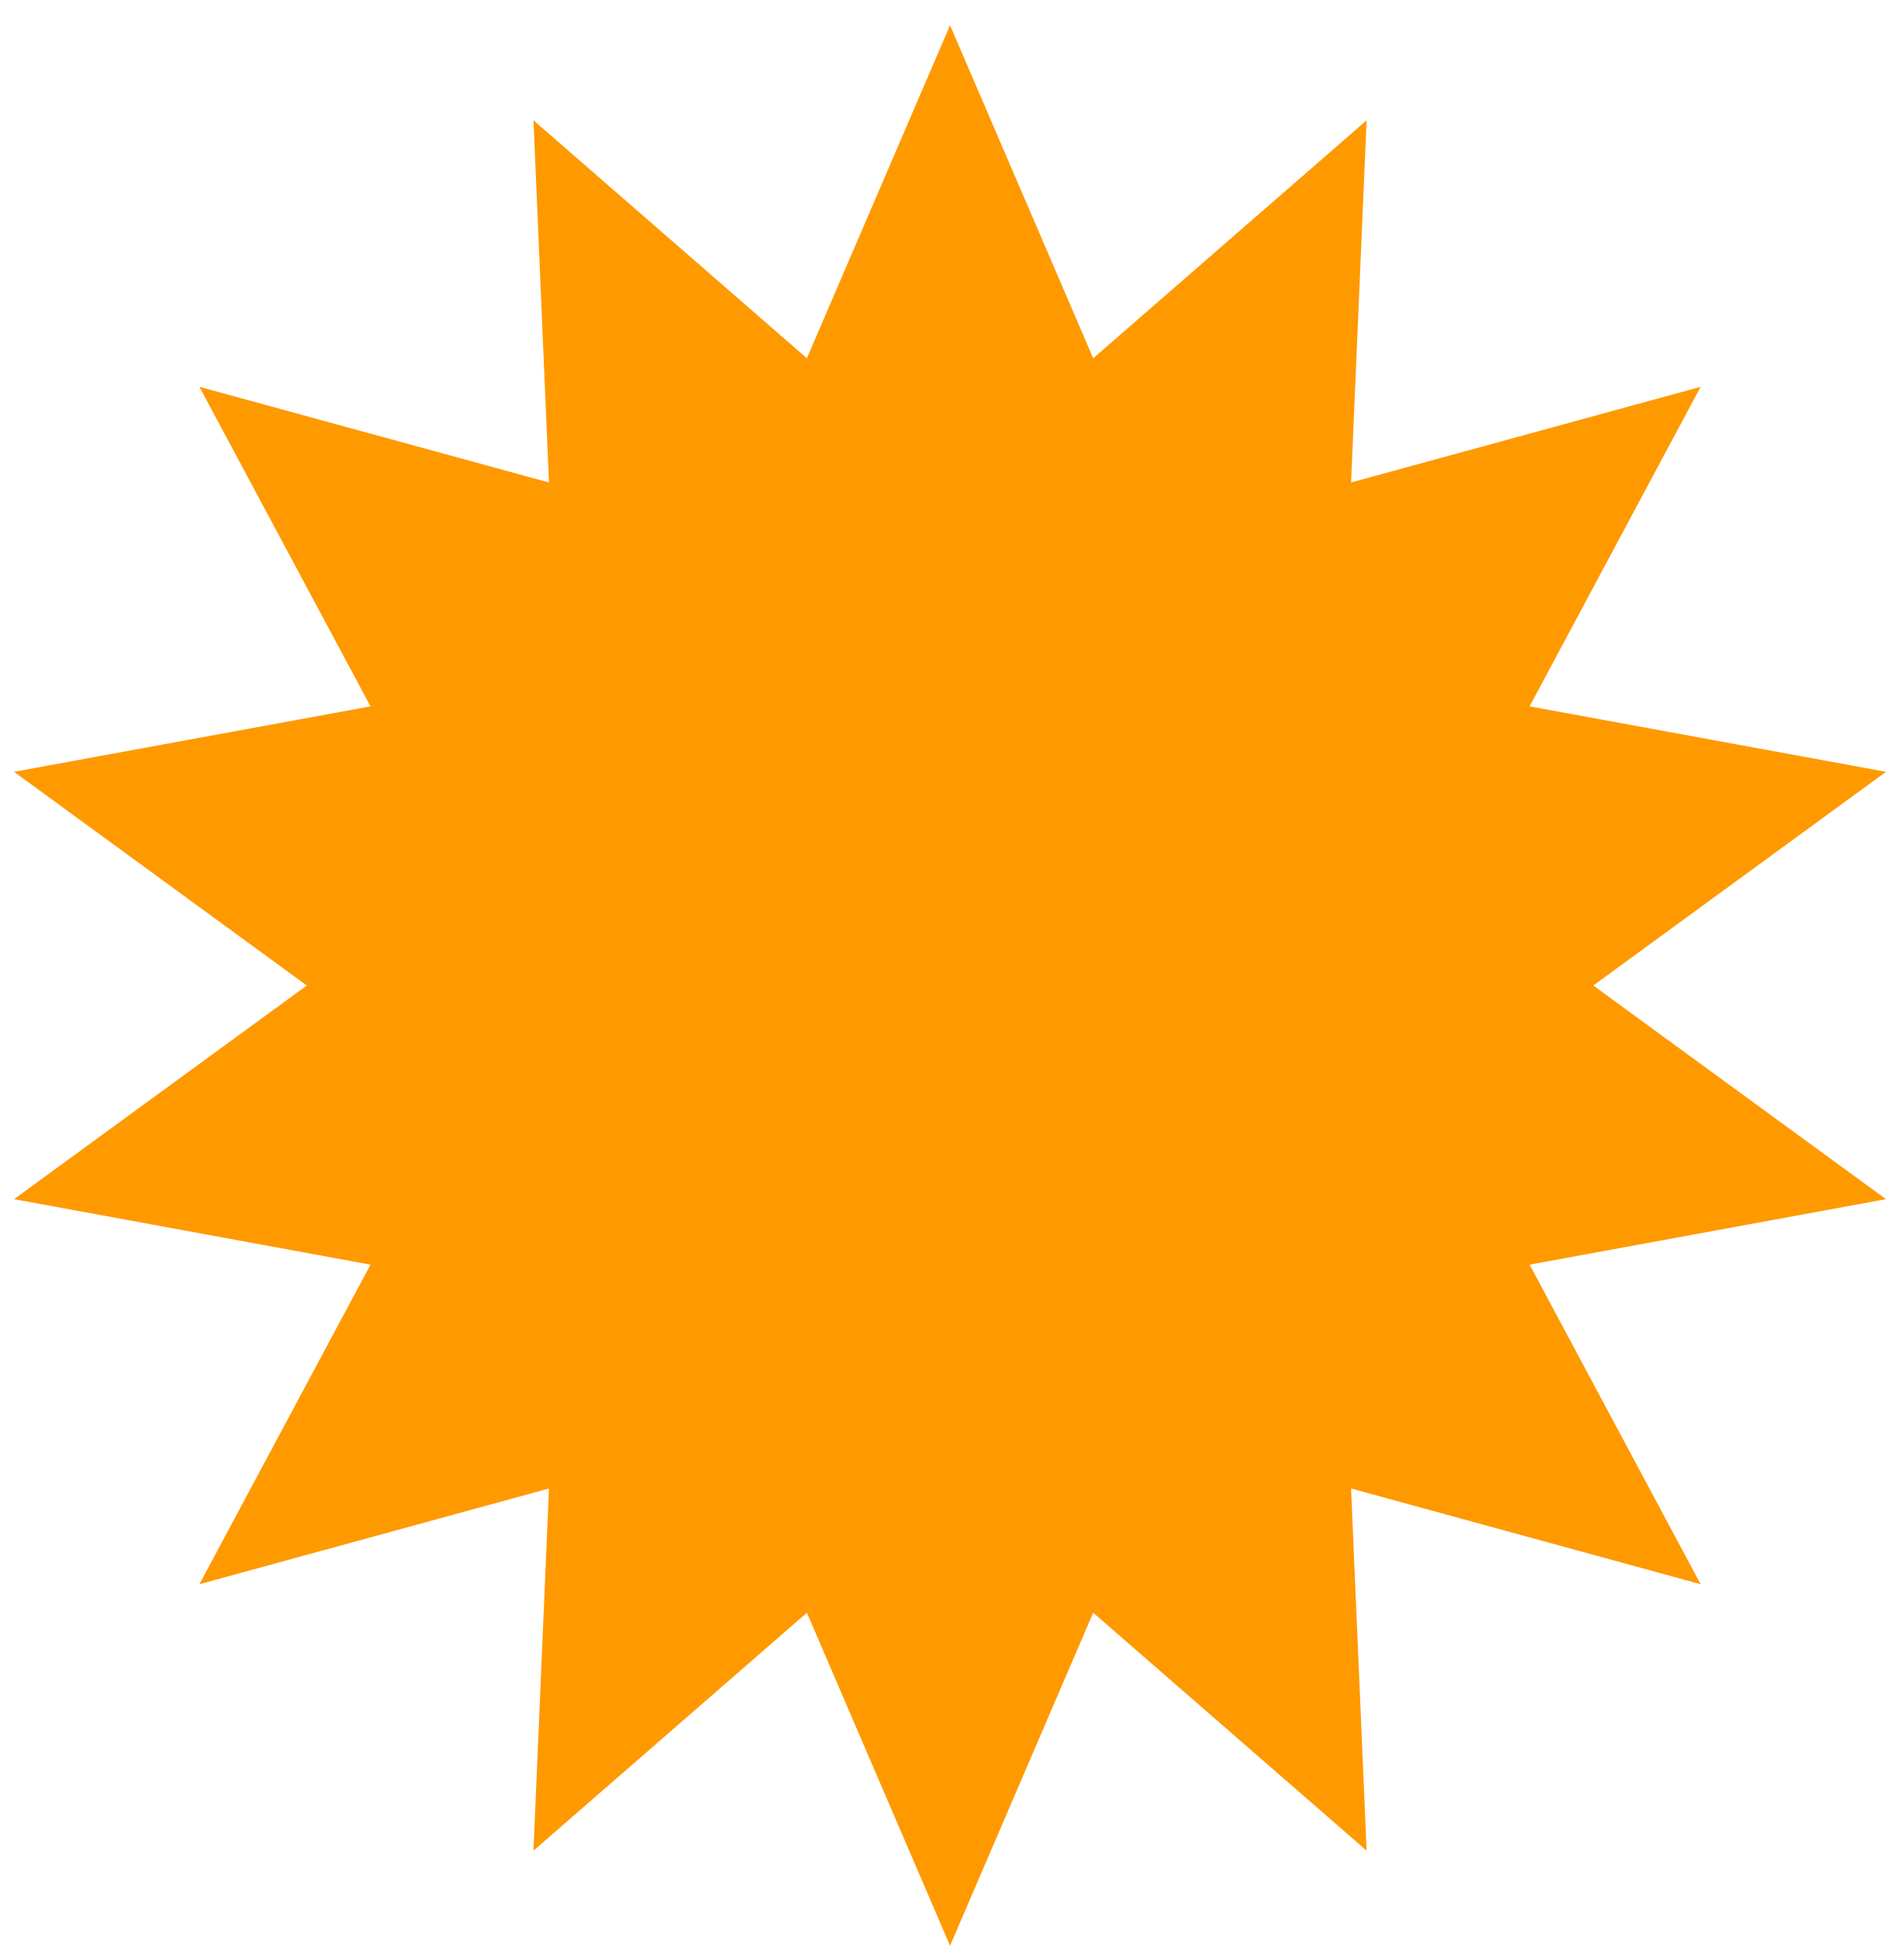
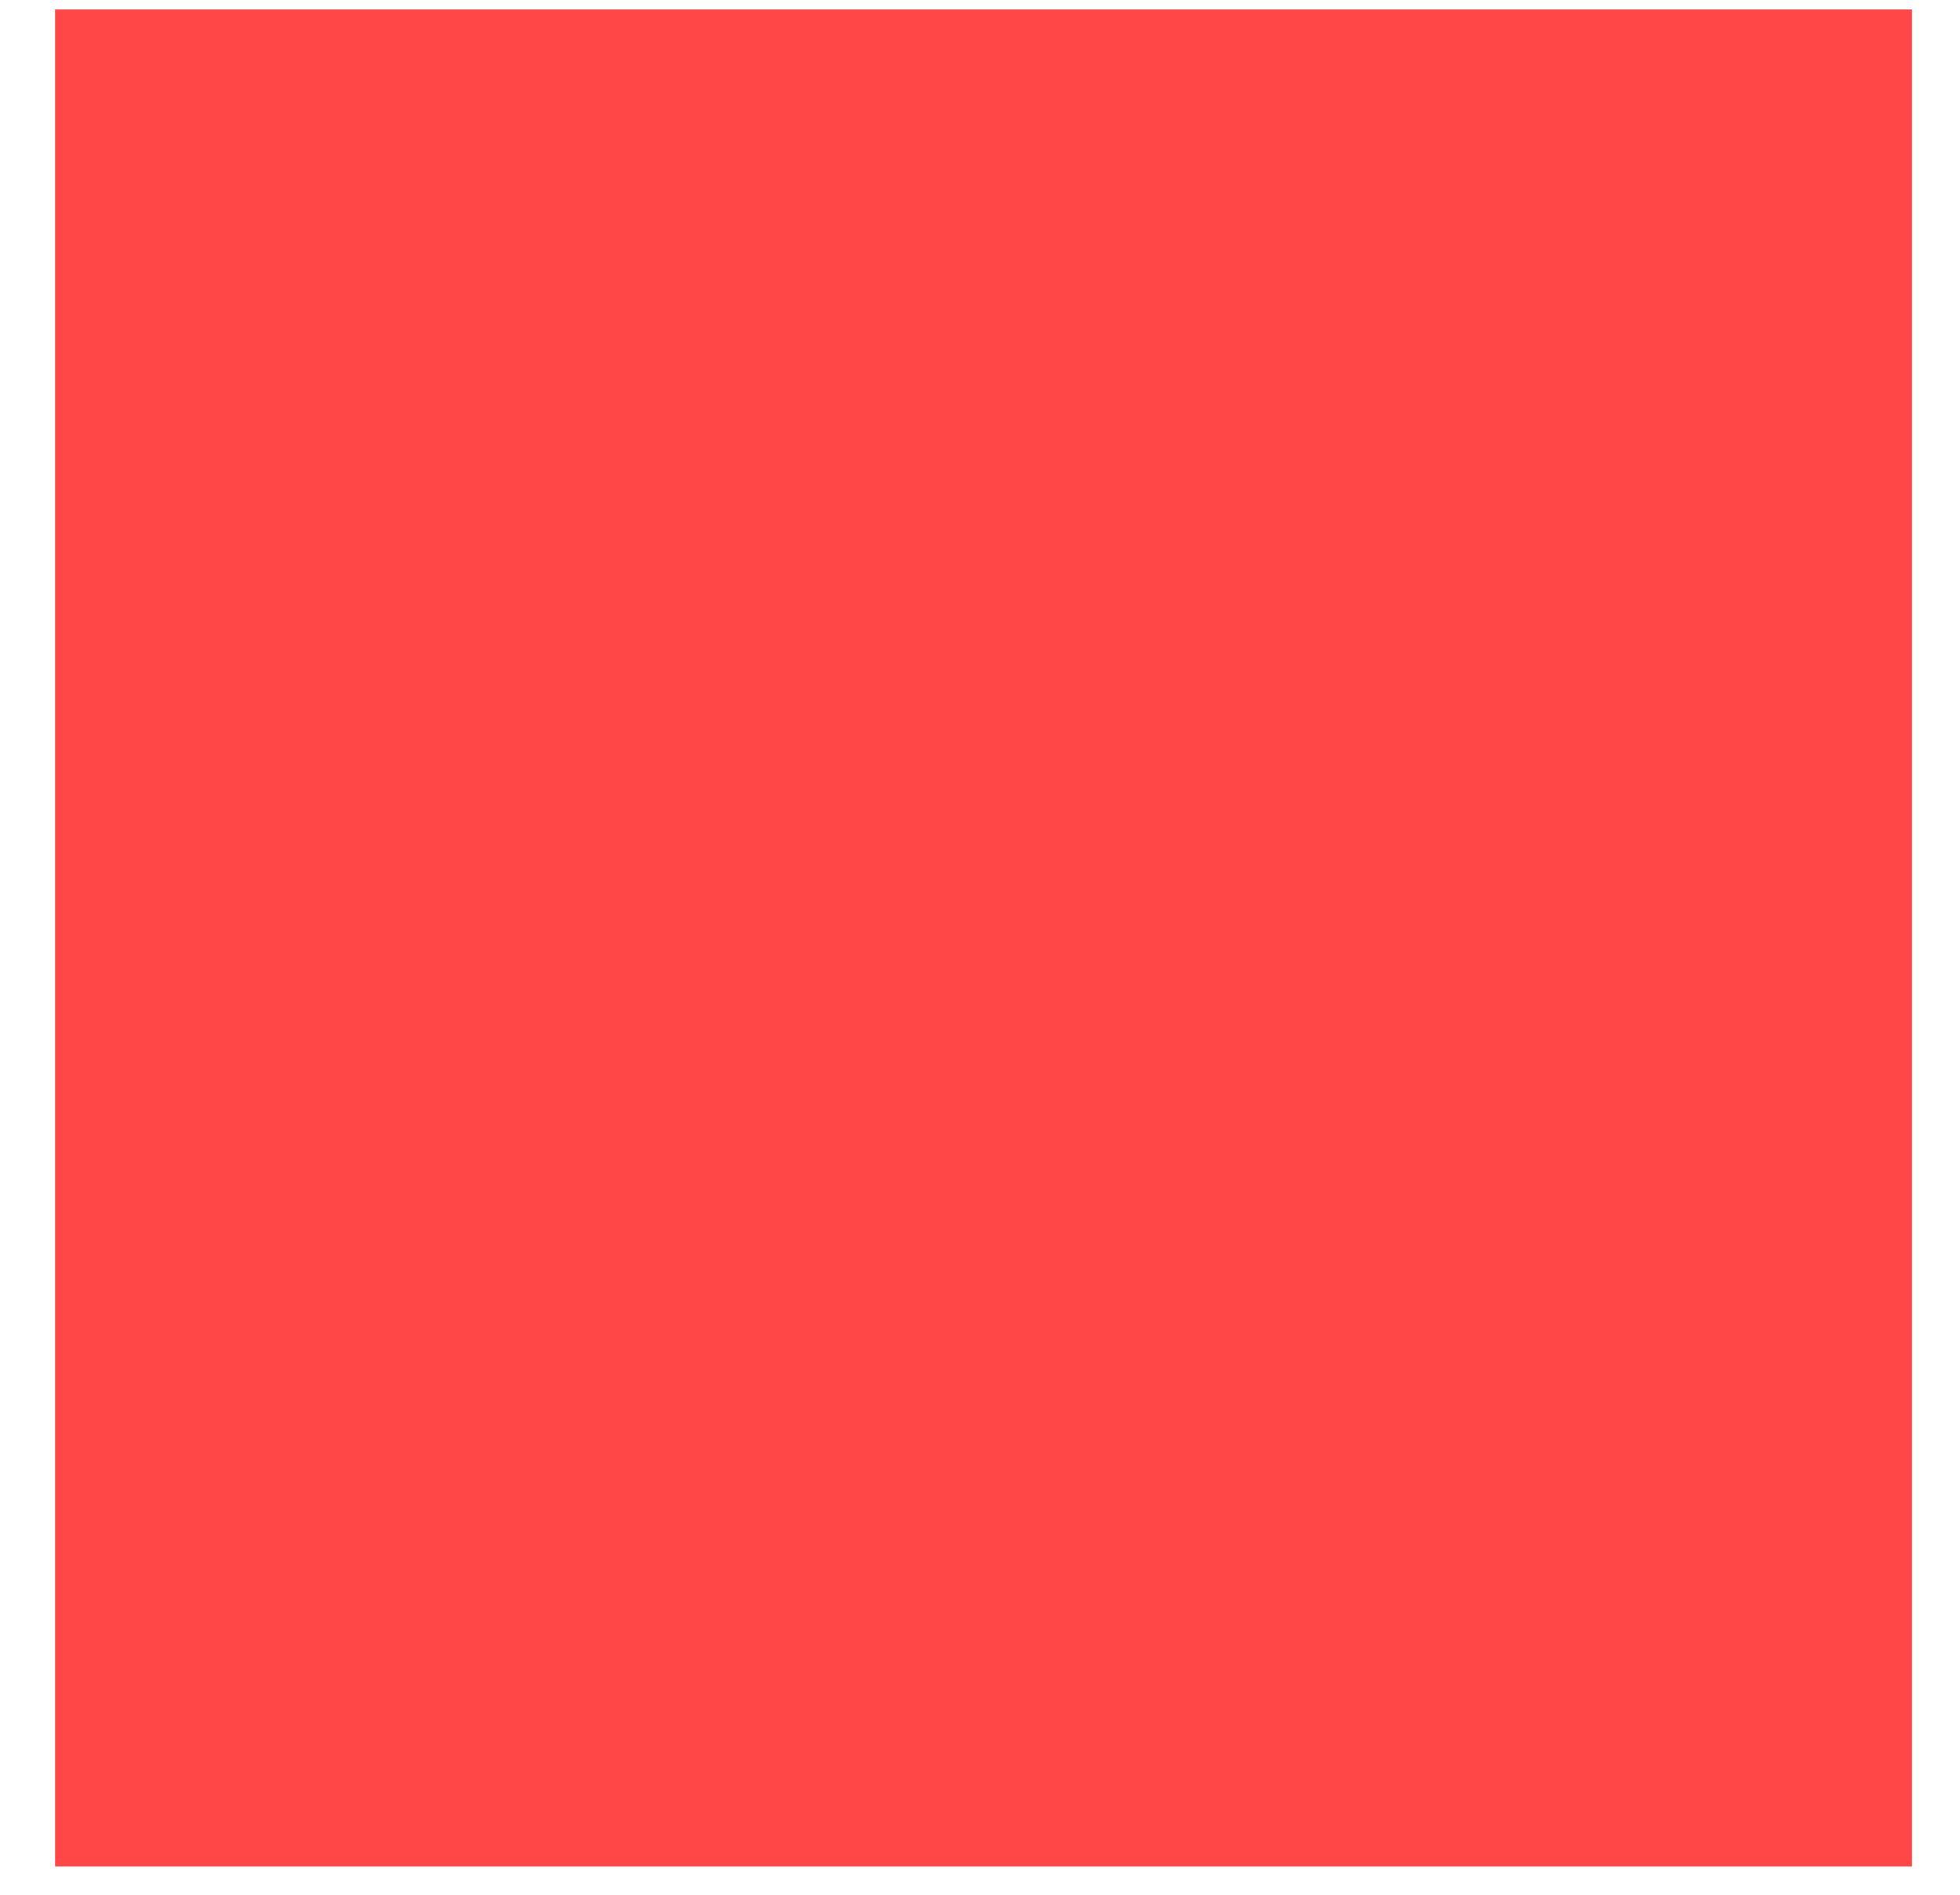
- <svg xmlns="http://www.w3.org/2000/svg" width="43" height="44" viewBox="0 0 43 44" fill="none">
-   <path d="M21.463 0.57L24.697 8.092L30.874 2.718L30.523 10.898L38.42 8.737L34.556 15.955L42.608 17.433L35.995 22.26L42.608 27.086L34.556 28.565L38.42 35.783L30.523 33.621L30.874 41.801L24.697 36.427L21.463 43.949L18.229 36.427L12.052 41.801L12.402 33.621L4.505 35.783L8.37 28.565L0.317 27.086L6.931 22.26L0.317 17.433L8.37 15.955L4.505 8.737L12.402 10.898L12.052 2.718L18.229 8.092L21.463 0.57Z" fill="#FF9900" />
+ <svg xmlns="http://www.w3.org/2000/svg" width="30" height="29" viewBox="0 0 30 29" fill="none">
+   <rect x="29.266" y="0.145" width="28.422" height="28.422" transform="rotate(90 29.2656 0.144531)" fill="#FF4747" />
</svg>
